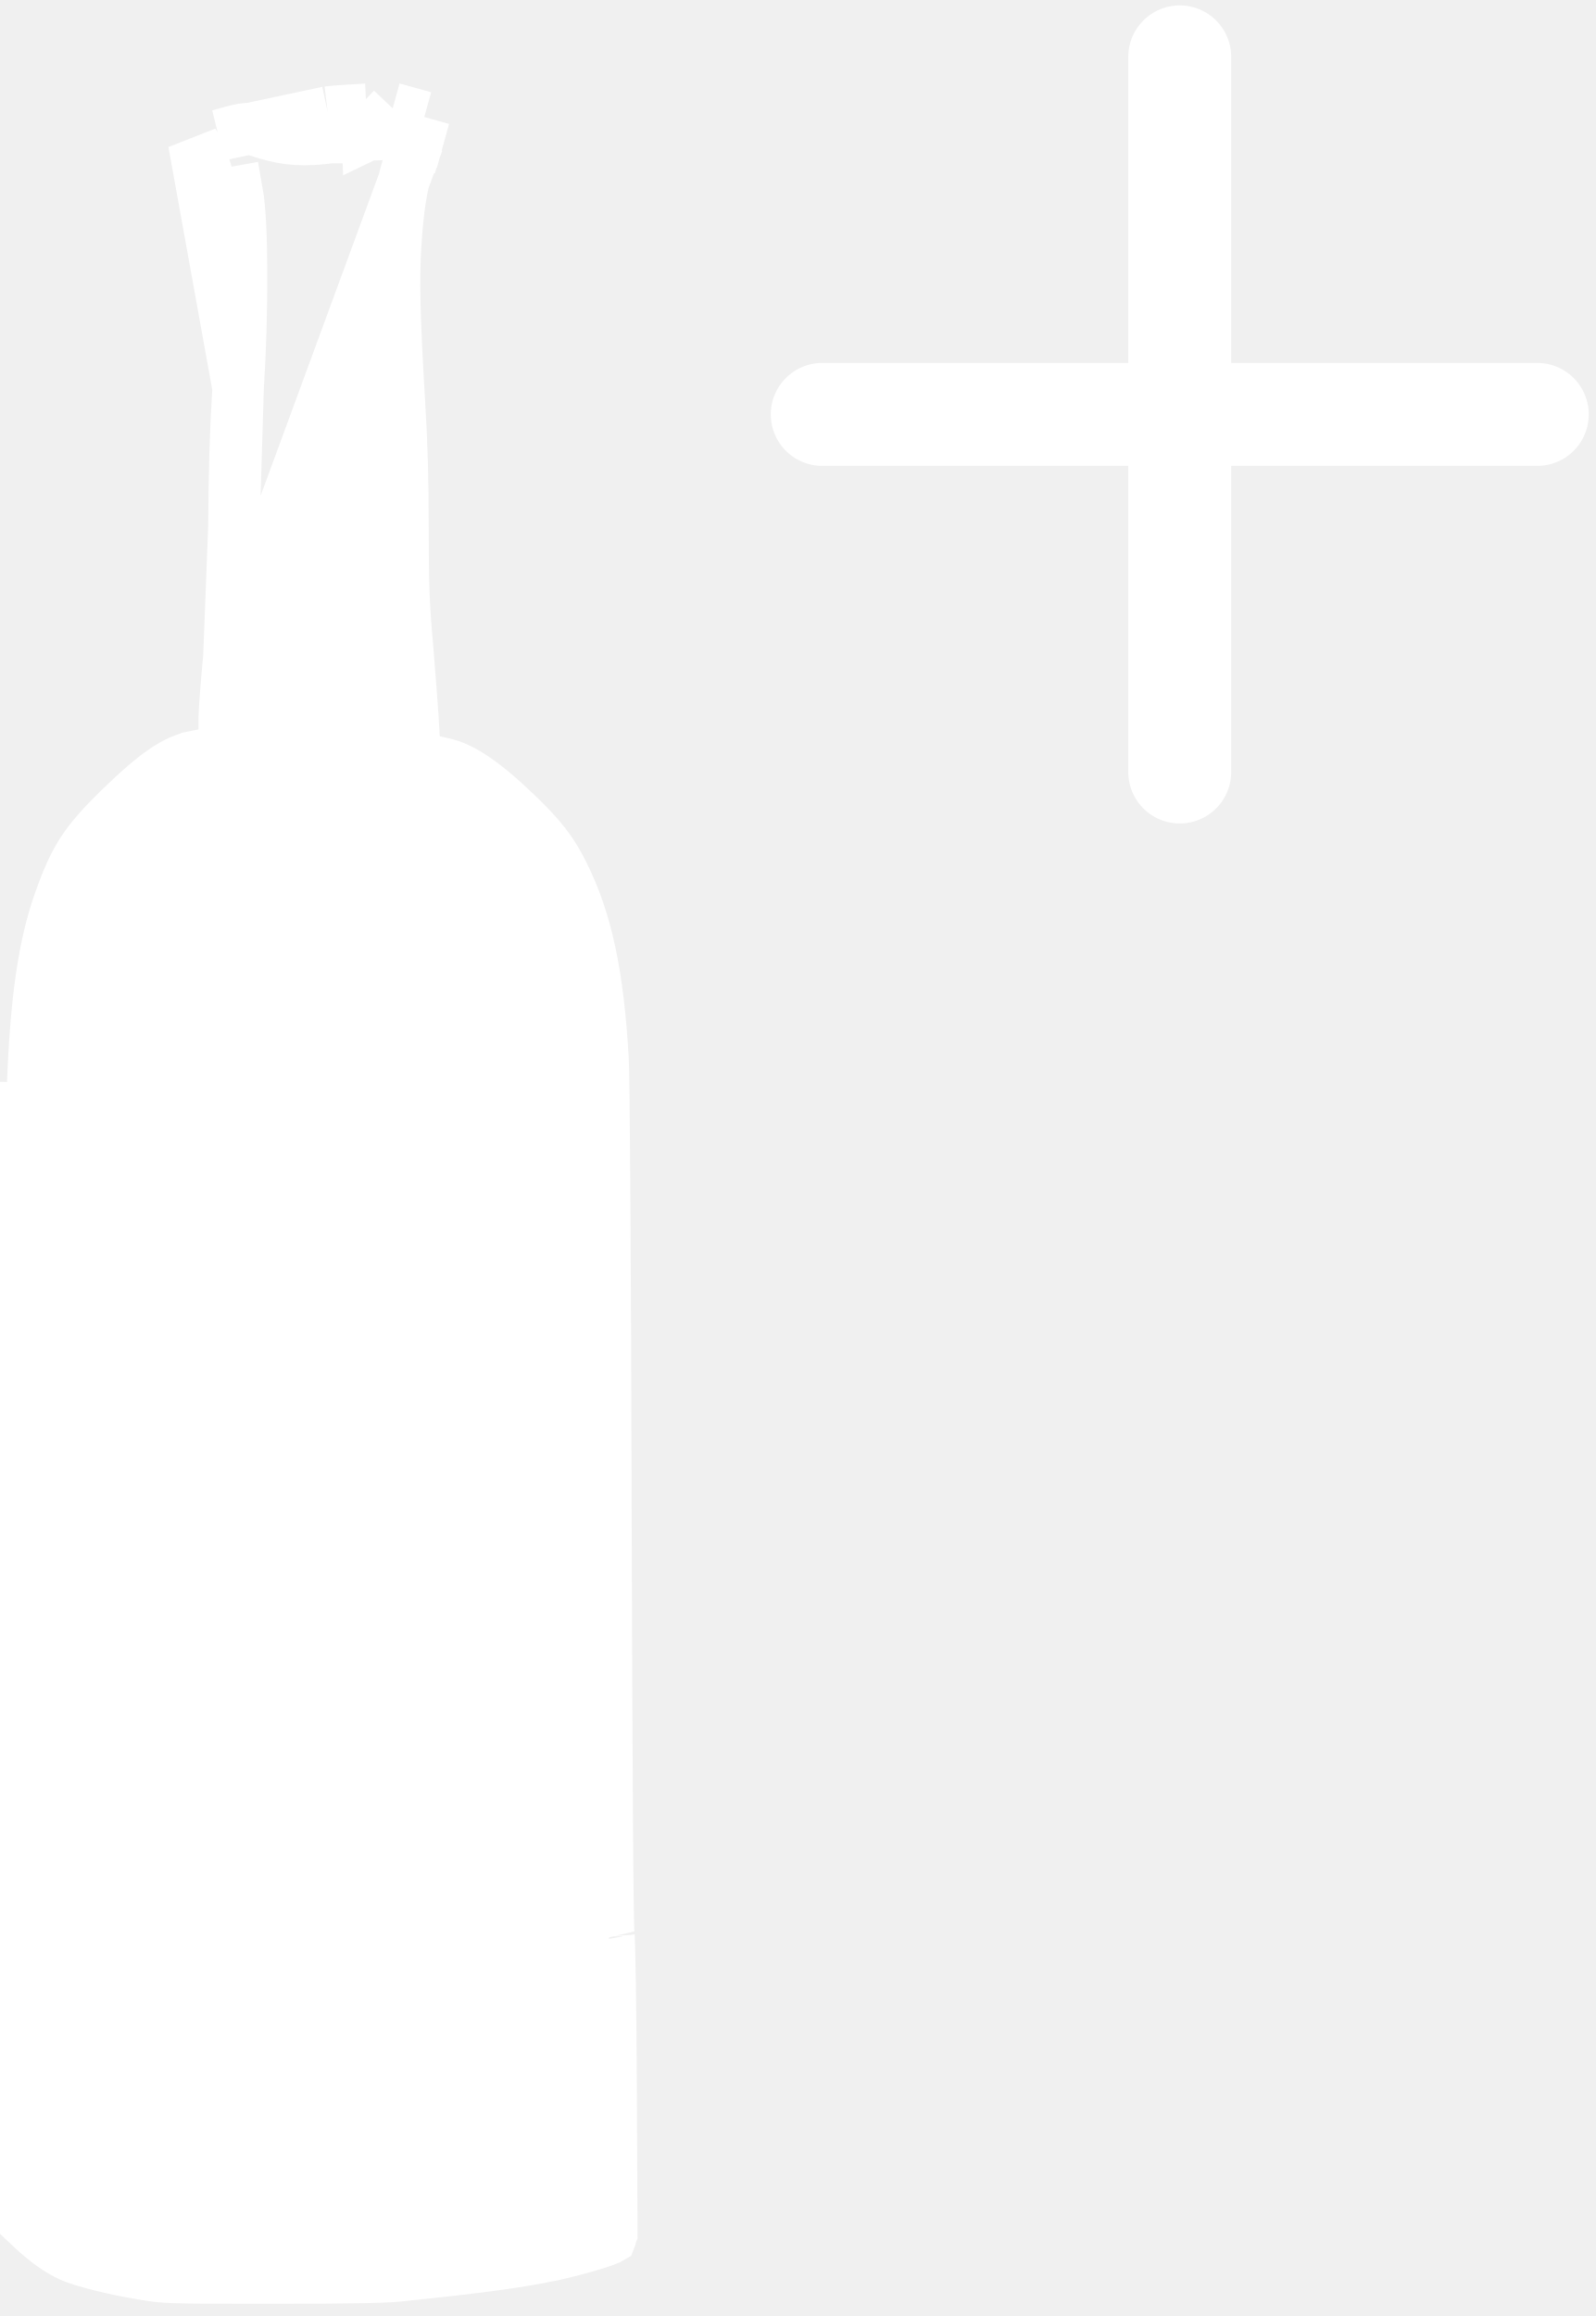
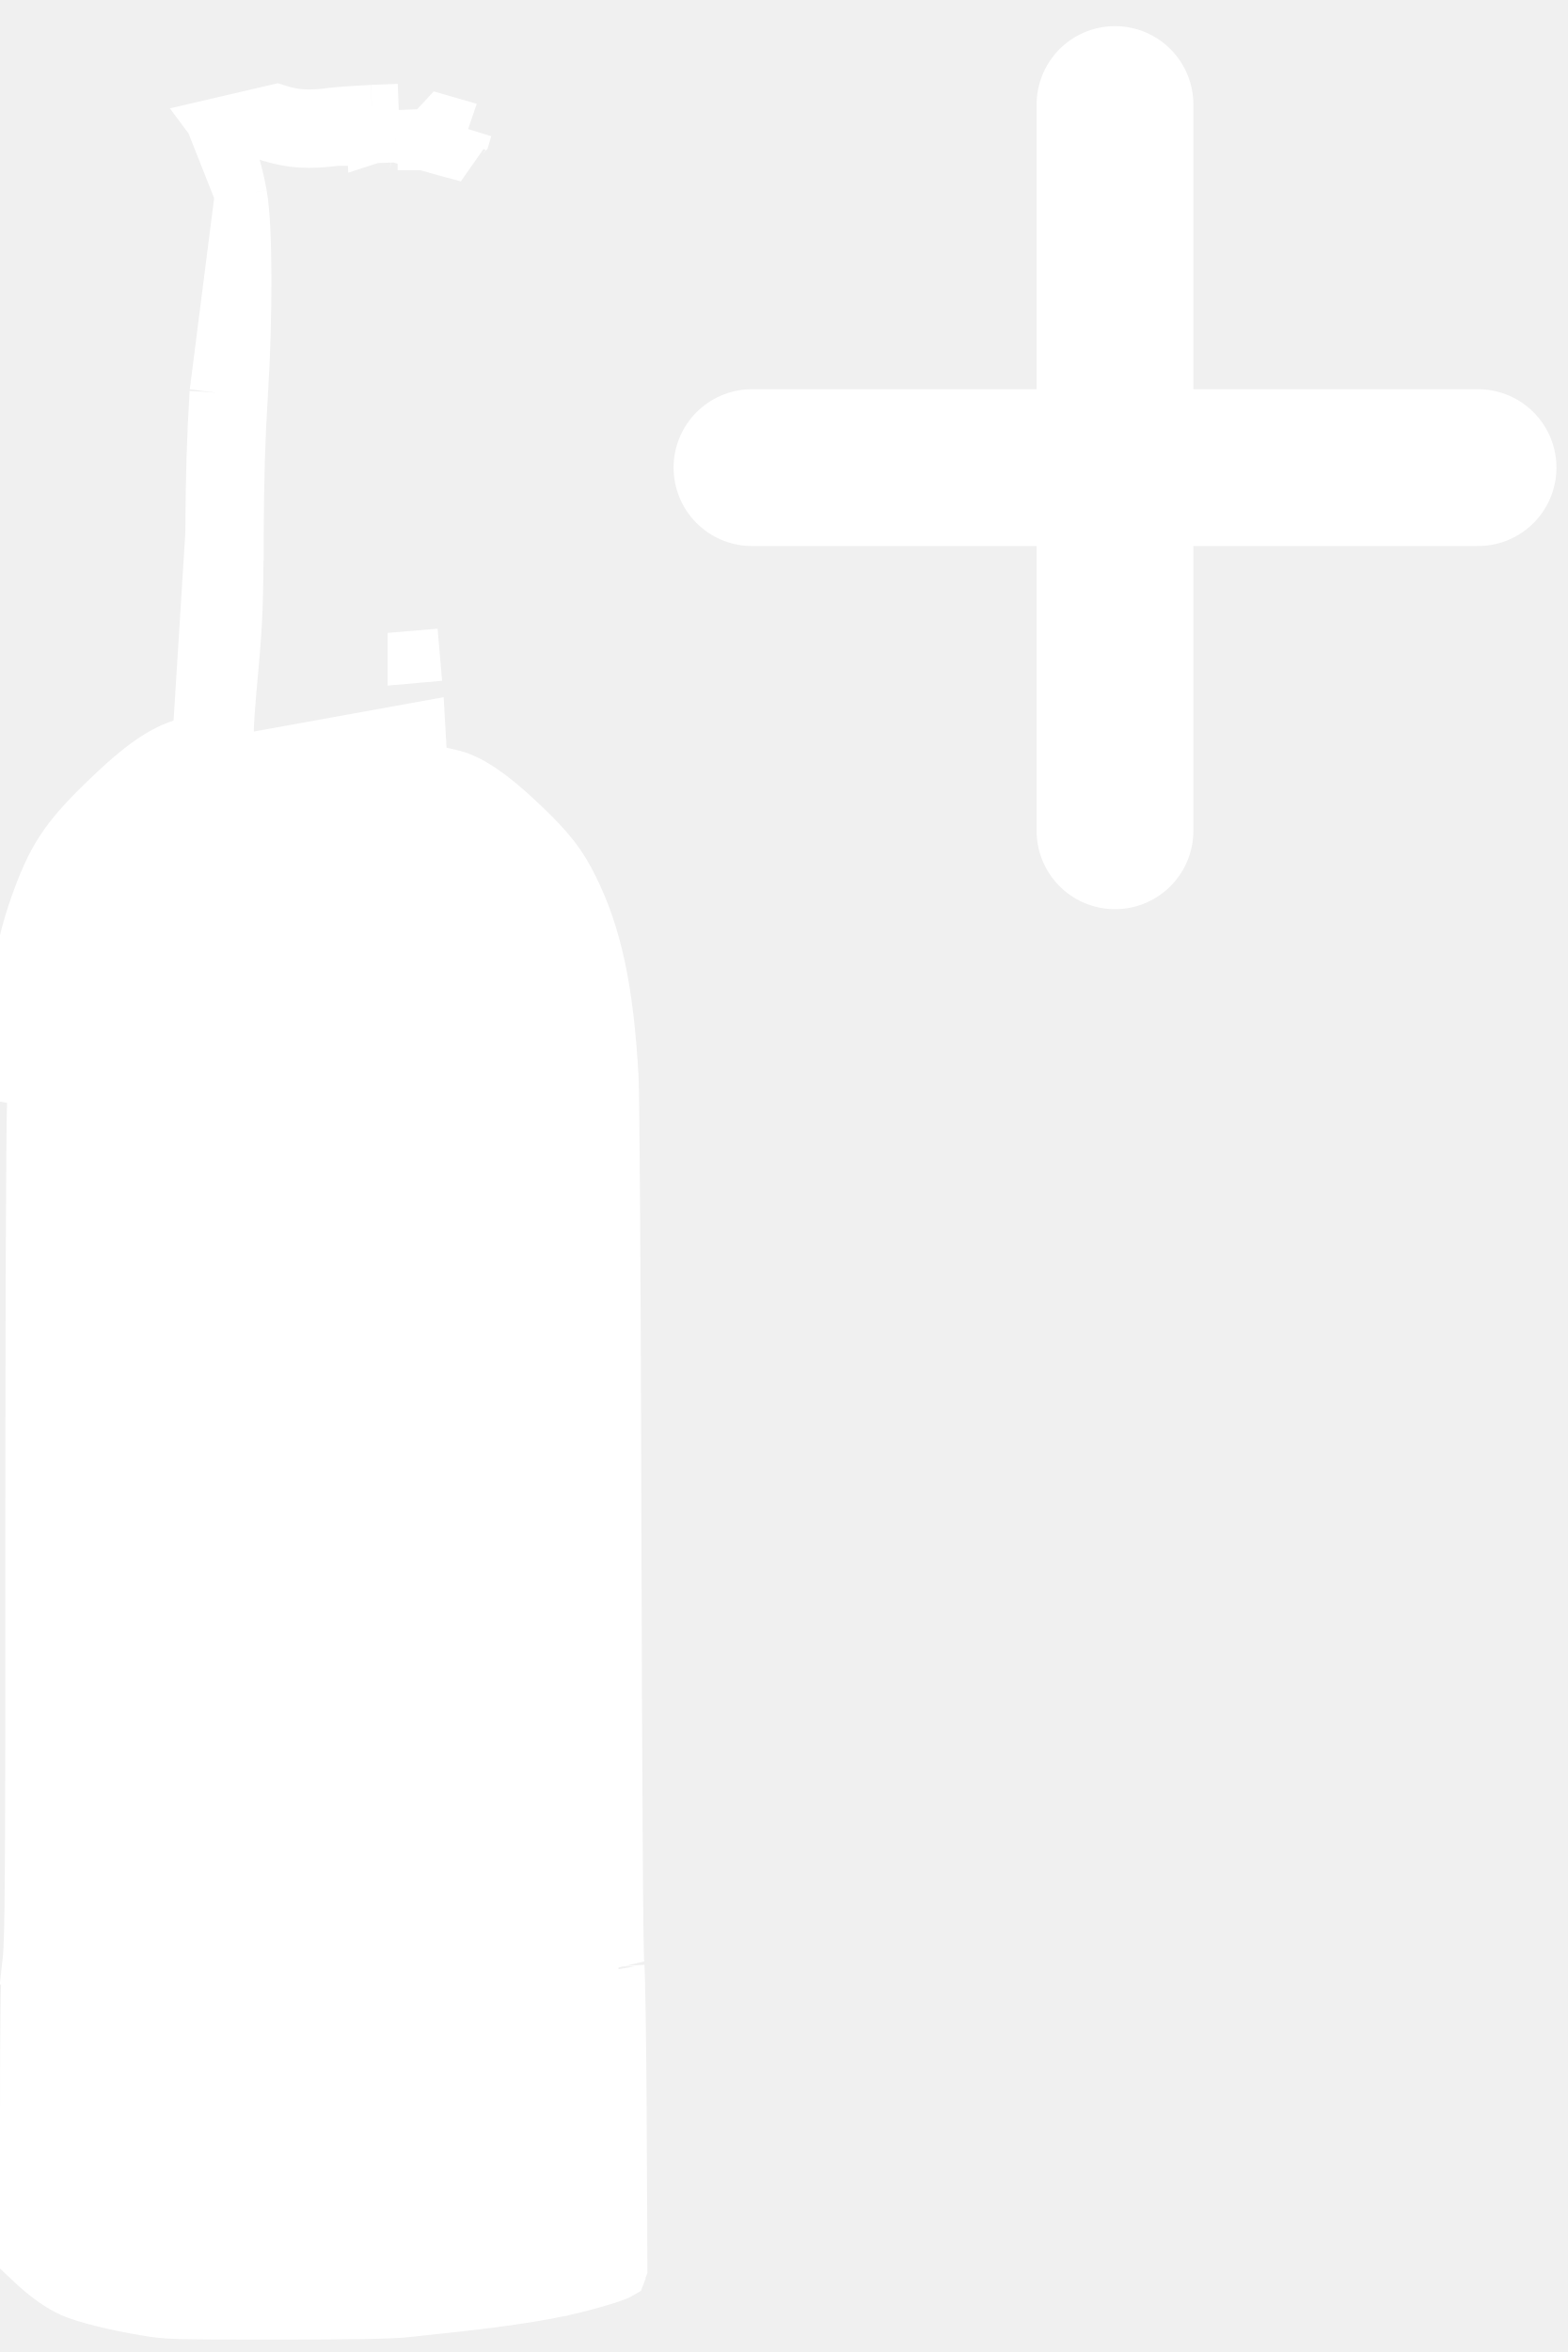
- <svg xmlns="http://www.w3.org/2000/svg" width="31" height="45" viewBox="0 0 31 45" fill="none">
-   <path d="M4.448 12.758L4.448 12.756C4.528 11.87 4.539 11.55 4.546 10.222M4.448 12.758L4.546 10.222C4.546 10.222 4.546 10.222 4.546 10.222M4.448 12.758C4.396 13.308 4.358 13.833 4.358 13.935V14.172V14.58L3.959 14.662L3.767 14.701C3.766 14.702 3.766 14.702 3.765 14.702C3.424 14.774 3.072 14.98 2.326 15.707L2.326 15.707C1.97 16.054 1.758 16.295 1.596 16.545C1.435 16.794 1.309 17.073 1.154 17.512C0.858 18.351 0.7 19.383 0.636 21.05L0.636 21.05C0.616 21.556 0.602 25.072 0.602 29.464C0.602 32.684 0.601 34.587 0.593 35.736C0.586 36.872 0.574 37.295 0.548 37.528L0.051 37.473M4.448 12.758L8.124 2.76C7.858 3.238 7.748 3.854 7.692 4.706L7.692 4.706C7.645 5.416 7.664 6.18 7.763 7.842L7.763 7.844C7.81 8.586 7.831 9.341 7.831 10.236C7.831 11.349 7.844 11.739 7.918 12.57C7.962 13.1 8.009 13.716 8.023 13.931C8.023 13.932 8.023 13.932 8.023 13.932L8.046 14.335L8.069 14.71L8.435 14.793L8.626 14.837L8.629 14.838C8.942 14.907 9.342 15.141 10.013 15.781C10.529 16.274 10.732 16.543 10.955 16.993C11.394 17.88 11.626 18.917 11.72 20.613L11.72 20.616C11.739 20.935 11.764 24.729 11.774 29.255L11.774 29.255C11.781 31.713 11.789 33.75 11.799 35.189C11.803 35.909 11.808 36.48 11.813 36.879C11.816 37.079 11.818 37.237 11.821 37.35C11.822 37.406 11.824 37.453 11.825 37.489L11.825 37.492C11.826 37.515 11.828 37.562 11.834 37.602C11.833 37.599 11.834 37.605 11.834 37.622C11.836 37.654 11.839 37.725 11.842 37.85C11.847 38.017 11.852 38.247 11.856 38.524C11.865 39.079 11.873 39.819 11.876 40.618L11.876 40.619L11.889 43.395L11.853 43.484C11.853 43.484 11.853 43.485 11.853 43.485C11.851 43.489 11.849 43.493 11.848 43.496C11.843 43.499 11.838 43.501 11.832 43.504C11.777 43.53 11.608 43.589 11.364 43.658C11.13 43.725 10.866 43.791 10.649 43.834L10.648 43.835C9.998 43.966 9.234 44.068 7.734 44.222C7.464 44.249 6.757 44.263 5.275 44.263C3.253 44.263 3.207 44.258 2.813 44.193L2.811 44.192L2.811 44.192C2.18 44.091 1.606 43.939 1.374 43.837C1.152 43.737 0.888 43.556 0.583 43.267C0.583 43.267 0.583 43.267 0.583 43.266L0.5 43.187V40.673C0.5 38.473 0.511 37.867 0.548 37.527L0.051 37.473M4.546 10.222C4.553 9.122 4.573 8.413 4.627 7.542M4.546 10.222C4.546 10.223 4.546 10.223 4.546 10.223L4.627 7.542M4.627 7.542C4.674 6.801 4.696 6.003 4.694 5.32C4.693 4.652 4.668 4.051 4.61 3.727C4.61 3.727 4.61 3.727 4.61 3.727L4.117 3.816C4.033 3.345 3.923 3.015 3.765 2.768L4.627 7.542ZM6.431 2.673C5.925 2.74 5.571 2.725 5.142 2.586L5.14 2.586C4.888 2.503 4.845 2.498 4.79 2.5C4.708 2.504 4.594 2.531 4.261 2.626L6.367 2.177M6.431 2.673C6.432 2.673 6.432 2.673 6.433 2.673L6.367 2.177M6.431 2.673C6.431 2.673 6.43 2.673 6.43 2.674L6.367 2.177M6.431 2.673C6.544 2.659 6.862 2.637 7.14 2.623L7.138 2.624L7.119 2.124M6.367 2.177C6.501 2.161 6.839 2.137 7.119 2.124M7.119 2.124L7.142 2.623M7.119 2.124L7.142 2.623M7.142 2.623L7.572 2.607M7.142 2.623L7.631 2.104M7.572 2.607L7.497 2.586L7.631 2.104M7.572 2.607L7.65 2.603L7.631 2.104M7.572 2.607L8.107 2.755L8.245 2.274M7.631 2.104L8.245 2.274M8.245 2.274L8.111 2.756L8.109 2.756L8.245 2.274ZM0.051 37.473C0.096 37.072 0.102 35.905 0.102 29.464C0.102 25.08 0.116 21.549 0.137 21.031L0 43.402V40.673C0 38.489 0.01 37.847 0.051 37.473Z" fill="white" stroke="white" />
-   <path d="M15.978 8.052H29.873" stroke="white" stroke-width="2" stroke-linecap="round" />
-   <path d="M22.925 1.105V15" stroke="white" stroke-width="2" stroke-linecap="round" />
+ <svg xmlns="http://www.w3.org/2000/svg" width="30" height="45" viewBox="0 0 30 45" fill="none">
+   <path d="M3.663 14.212C3.172 14.316 2.731 14.614 1.977 15.349M3.663 14.212L3.858 14.172L1.977 15.349M3.663 14.212L3.764 14.702L3.765 14.702M3.663 14.212L3.767 14.701L3.959 14.662L4.358 14.58V14.172V13.935C4.358 13.833 4.396 13.308 4.448 12.758L4.448 12.756C4.528 11.87 4.539 11.55 4.546 10.222M1.977 15.349C1.246 16.061 1.004 16.436 0.683 17.346C0.362 18.255 0.201 19.345 0.137 21.031L1.977 15.349ZM3.765 14.702L4.046 10.22M3.765 14.702C3.424 14.774 3.072 14.98 2.326 15.707L2.326 15.707C1.97 16.054 1.758 16.295 1.596 16.545C1.435 16.794 1.309 17.073 1.154 17.512C0.858 18.351 0.7 19.383 0.636 21.05L0.636 21.05C0.616 21.556 0.602 25.072 0.602 29.464C0.602 32.684 0.601 34.587 0.593 35.736C0.586 36.872 0.574 37.295 0.548 37.528L0.051 37.473L0.548 37.527C0.511 37.867 0.5 38.473 0.5 40.673V43.187L0.583 43.266C0.583 43.267 0.583 43.267 0.583 43.267C0.888 43.556 1.152 43.737 1.374 43.837C1.606 43.939 2.18 44.091 2.811 44.192L2.811 44.192L2.813 44.193C3.207 44.258 3.253 44.263 5.275 44.263C6.757 44.263 7.464 44.249 7.734 44.222C9.234 44.068 9.998 43.966 10.648 43.835L10.649 43.834C10.866 43.791 11.13 43.725 11.364 43.658C11.608 43.589 11.776 43.53 11.832 43.504C11.838 43.501 11.843 43.499 11.848 43.496C11.849 43.493 11.851 43.489 11.853 43.485C11.853 43.485 11.853 43.484 11.853 43.484L11.889 43.395L11.876 40.619L11.876 40.618C11.873 39.819 11.865 39.079 11.856 38.524C11.852 38.247 11.847 38.017 11.842 37.85C11.839 37.725 11.836 37.654 11.834 37.622C11.834 37.605 11.833 37.599 11.834 37.602C11.828 37.562 11.826 37.515 11.825 37.492L11.825 37.489C11.824 37.453 11.822 37.406 11.821 37.35C11.818 37.237 11.816 37.079 11.813 36.879C11.808 36.48 11.803 35.909 11.799 35.189C11.789 33.75 11.781 31.713 11.774 29.255V29.255C11.764 24.729 11.739 20.935 11.72 20.616L11.72 20.613C11.626 18.917 11.394 17.88 10.955 16.993C10.732 16.543 10.529 16.274 10.013 15.781C9.342 15.141 8.942 14.907 8.629 14.838L8.626 14.837L8.435 14.793L8.069 14.71L8.046 14.335L8.023 13.932C8.023 13.932 8.023 13.932 8.023 13.932L3.765 14.702ZM4.546 10.222C4.546 10.222 4.546 10.222 4.546 10.222L4.046 10.22M4.546 10.222C4.546 10.223 4.546 10.223 4.546 10.223L4.046 10.22M4.546 10.222C4.553 9.122 4.573 8.413 4.627 7.542M4.046 10.22C4.053 9.113 4.073 8.394 4.128 7.511M4.627 7.542C4.627 7.542 4.627 7.542 4.627 7.542L4.128 7.511M4.627 7.542C4.674 6.801 4.696 6.003 4.694 5.32C4.693 4.652 4.668 4.051 4.61 3.727M4.627 7.542C4.627 7.542 4.627 7.542 4.627 7.542L4.128 7.511M4.128 7.511L4.61 3.727M4.61 3.727C4.61 3.727 4.61 3.727 4.61 3.727L4.117 3.816L4.61 3.727ZM4.61 3.727C4.531 3.292 4.426 2.928 4.261 2.626M4.61 3.727L4.183 2.648C4.21 2.64 4.236 2.633 4.261 2.626M4.261 2.626C4.215 2.542 4.165 2.462 4.109 2.387L5.295 2.111C5.637 2.221 5.913 2.238 6.367 2.177C6.501 2.161 6.839 2.137 7.119 2.124M4.261 2.626C4.594 2.531 4.708 2.504 4.79 2.5C4.845 2.498 4.888 2.503 5.14 2.586L5.142 2.586C5.571 2.725 5.925 2.74 6.431 2.673M6.431 2.673C6.431 2.673 6.43 2.673 6.43 2.674L6.367 2.177L6.433 2.673C6.433 2.673 6.432 2.673 6.431 2.673ZM6.431 2.673C6.545 2.659 6.863 2.637 7.141 2.623L7.138 2.624L7.119 2.124M7.119 2.124L7.631 2.104M7.119 2.124L7.142 2.623L7.572 2.607M7.631 2.104L7.497 2.586L7.572 2.607M7.631 2.104L7.65 2.603L7.572 2.607M7.631 2.104L7.572 2.607M8.622 2.9C8.628 2.892 8.634 2.883 8.64 2.874C8.595 2.84 8.539 2.785 8.498 2.703C8.423 2.551 8.448 2.415 8.474 2.339C8.462 2.336 8.45 2.333 8.439 2.329C8.314 2.461 8.211 2.603 8.124 2.76C8.288 2.807 8.443 2.85 8.562 2.884L8.622 2.9ZM8.109 2.756C8.109 2.755 8.108 2.755 8.107 2.755L8.245 2.274L8.111 2.756L8.109 2.756ZM7.918 12.57C7.918 12.569 7.918 12.569 7.918 12.569L8.416 12.527L7.918 12.571C7.918 12.57 7.918 12.57 7.918 12.57ZM8.88 2.591L8.921 2.465L8.886 2.584C8.884 2.586 8.882 2.588 8.88 2.591Z" fill="white" stroke="white" />
+   <path d="M14.39 8.947H28.285" stroke="white" stroke-width="3" stroke-linecap="round" />
+   <path d="M21.337 2V15.895" stroke="white" stroke-width="3" stroke-linecap="round" />
</svg>
